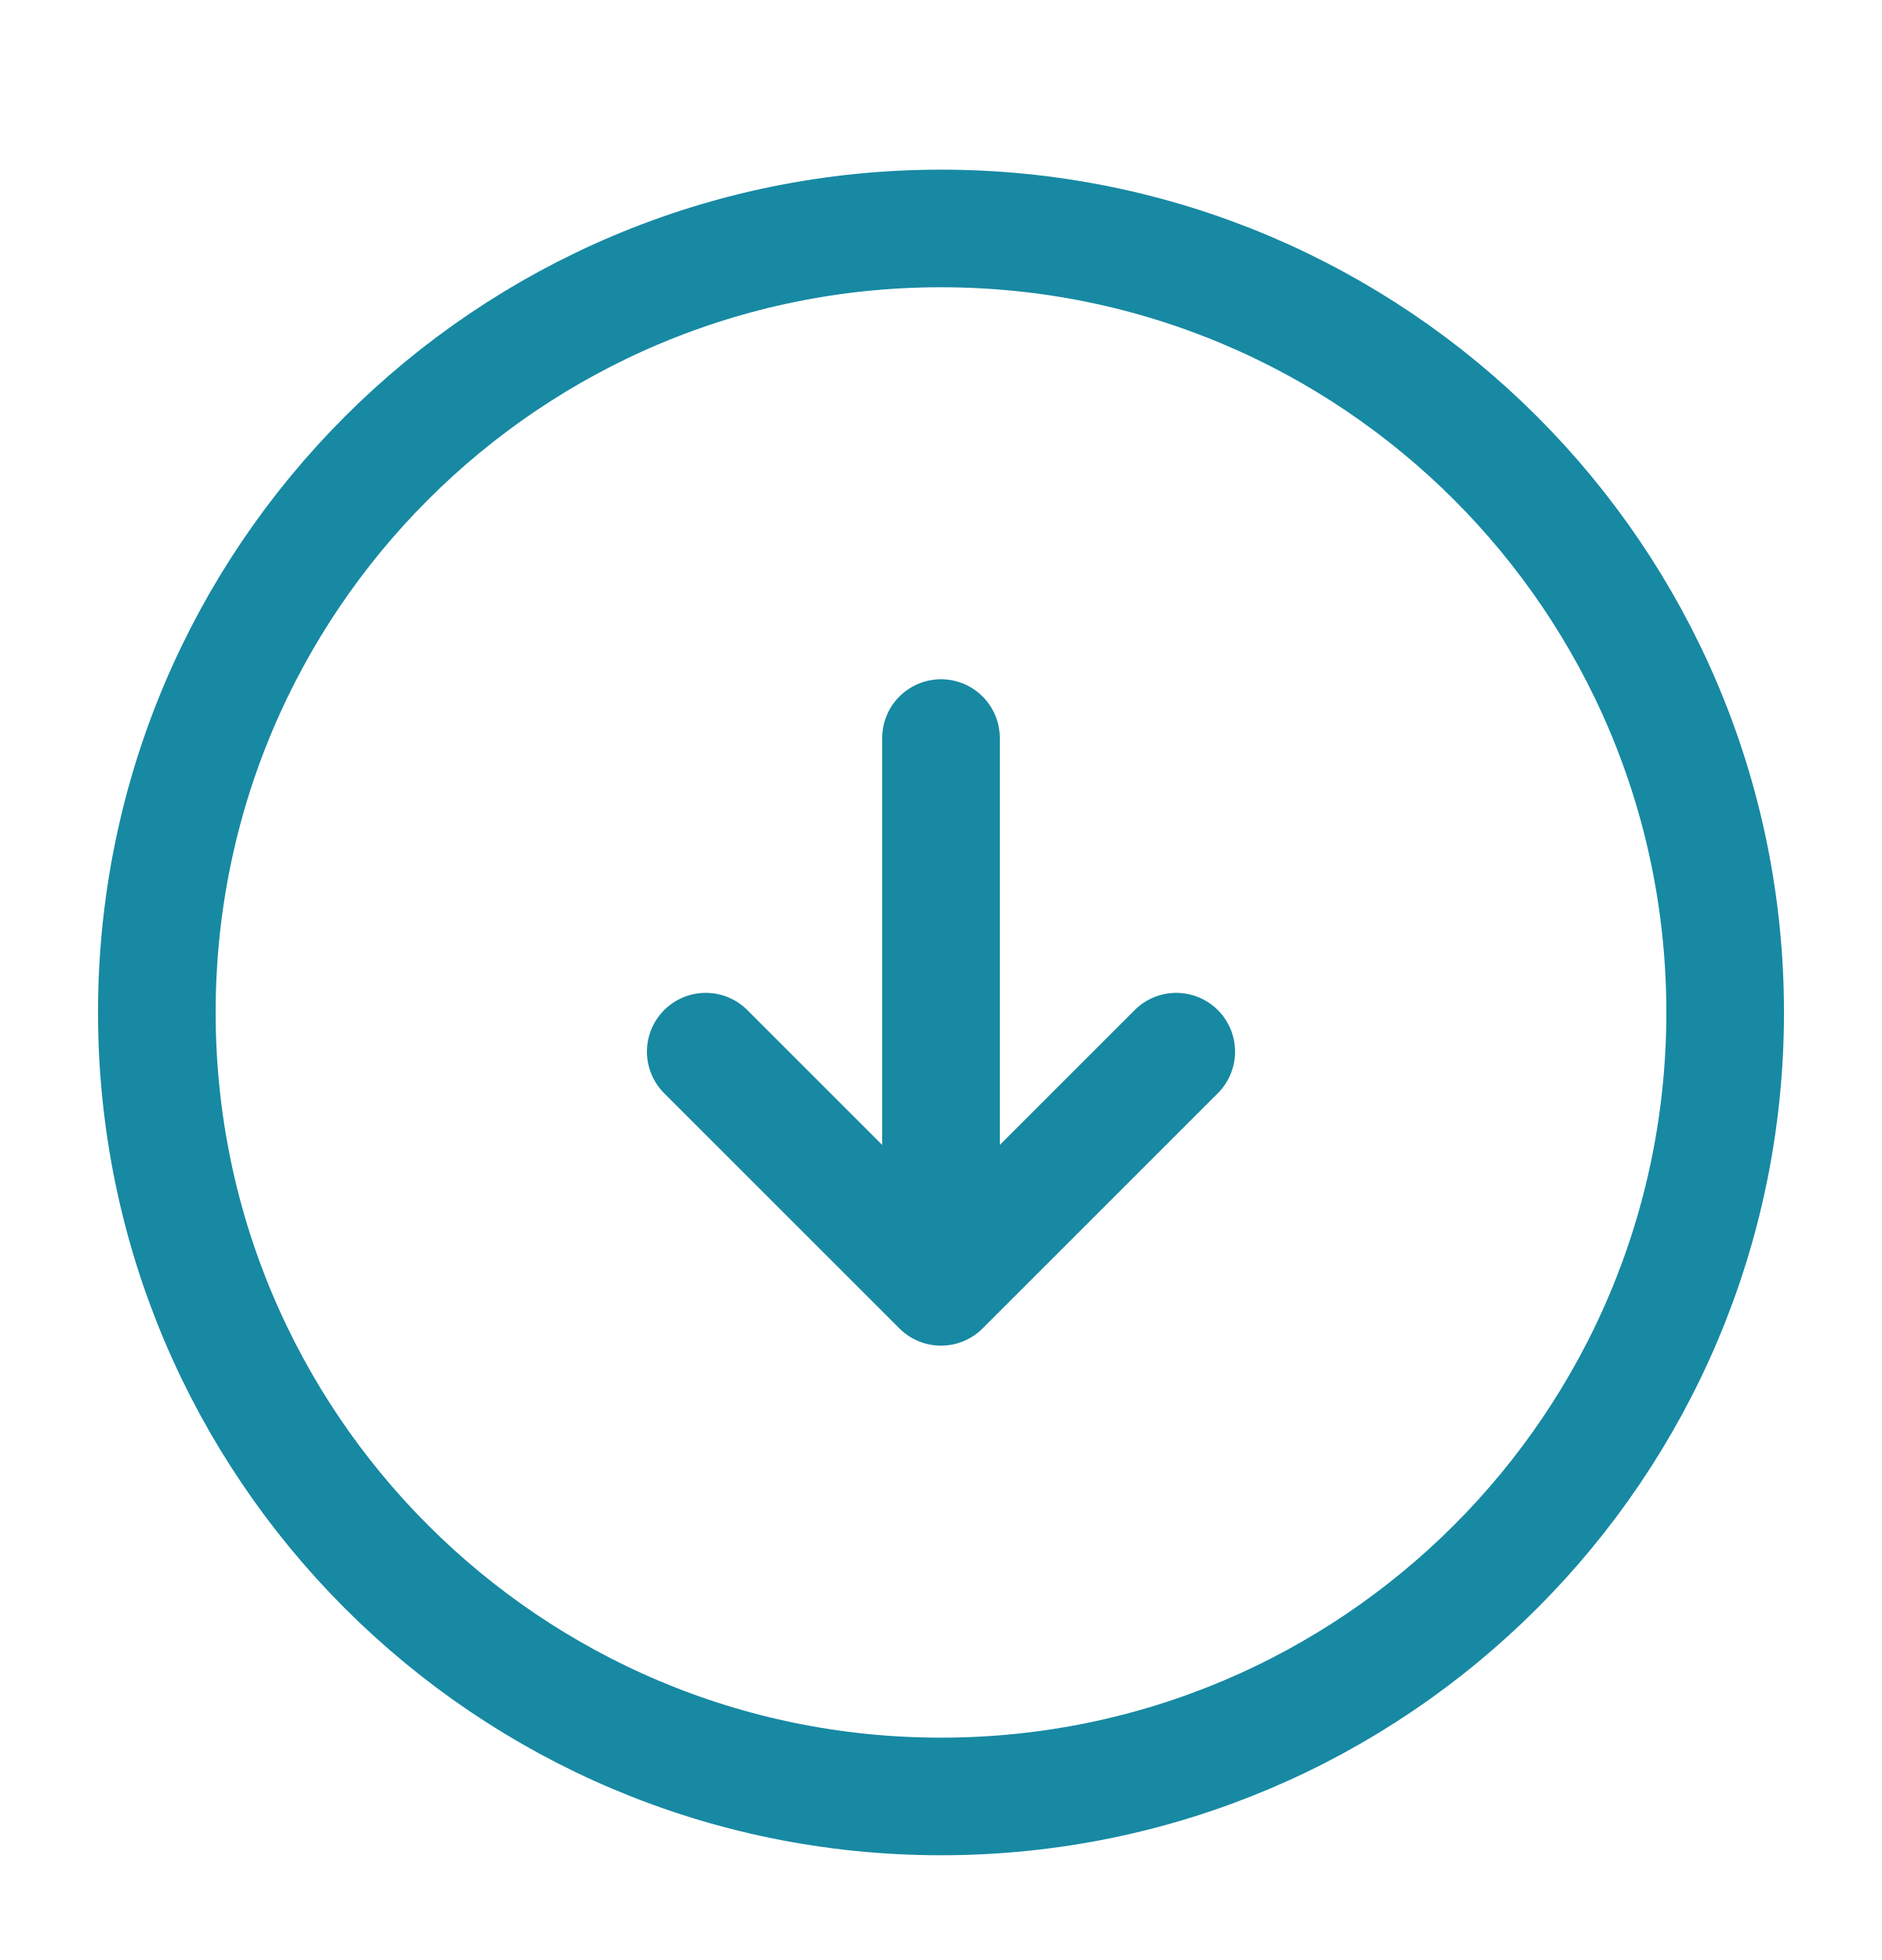
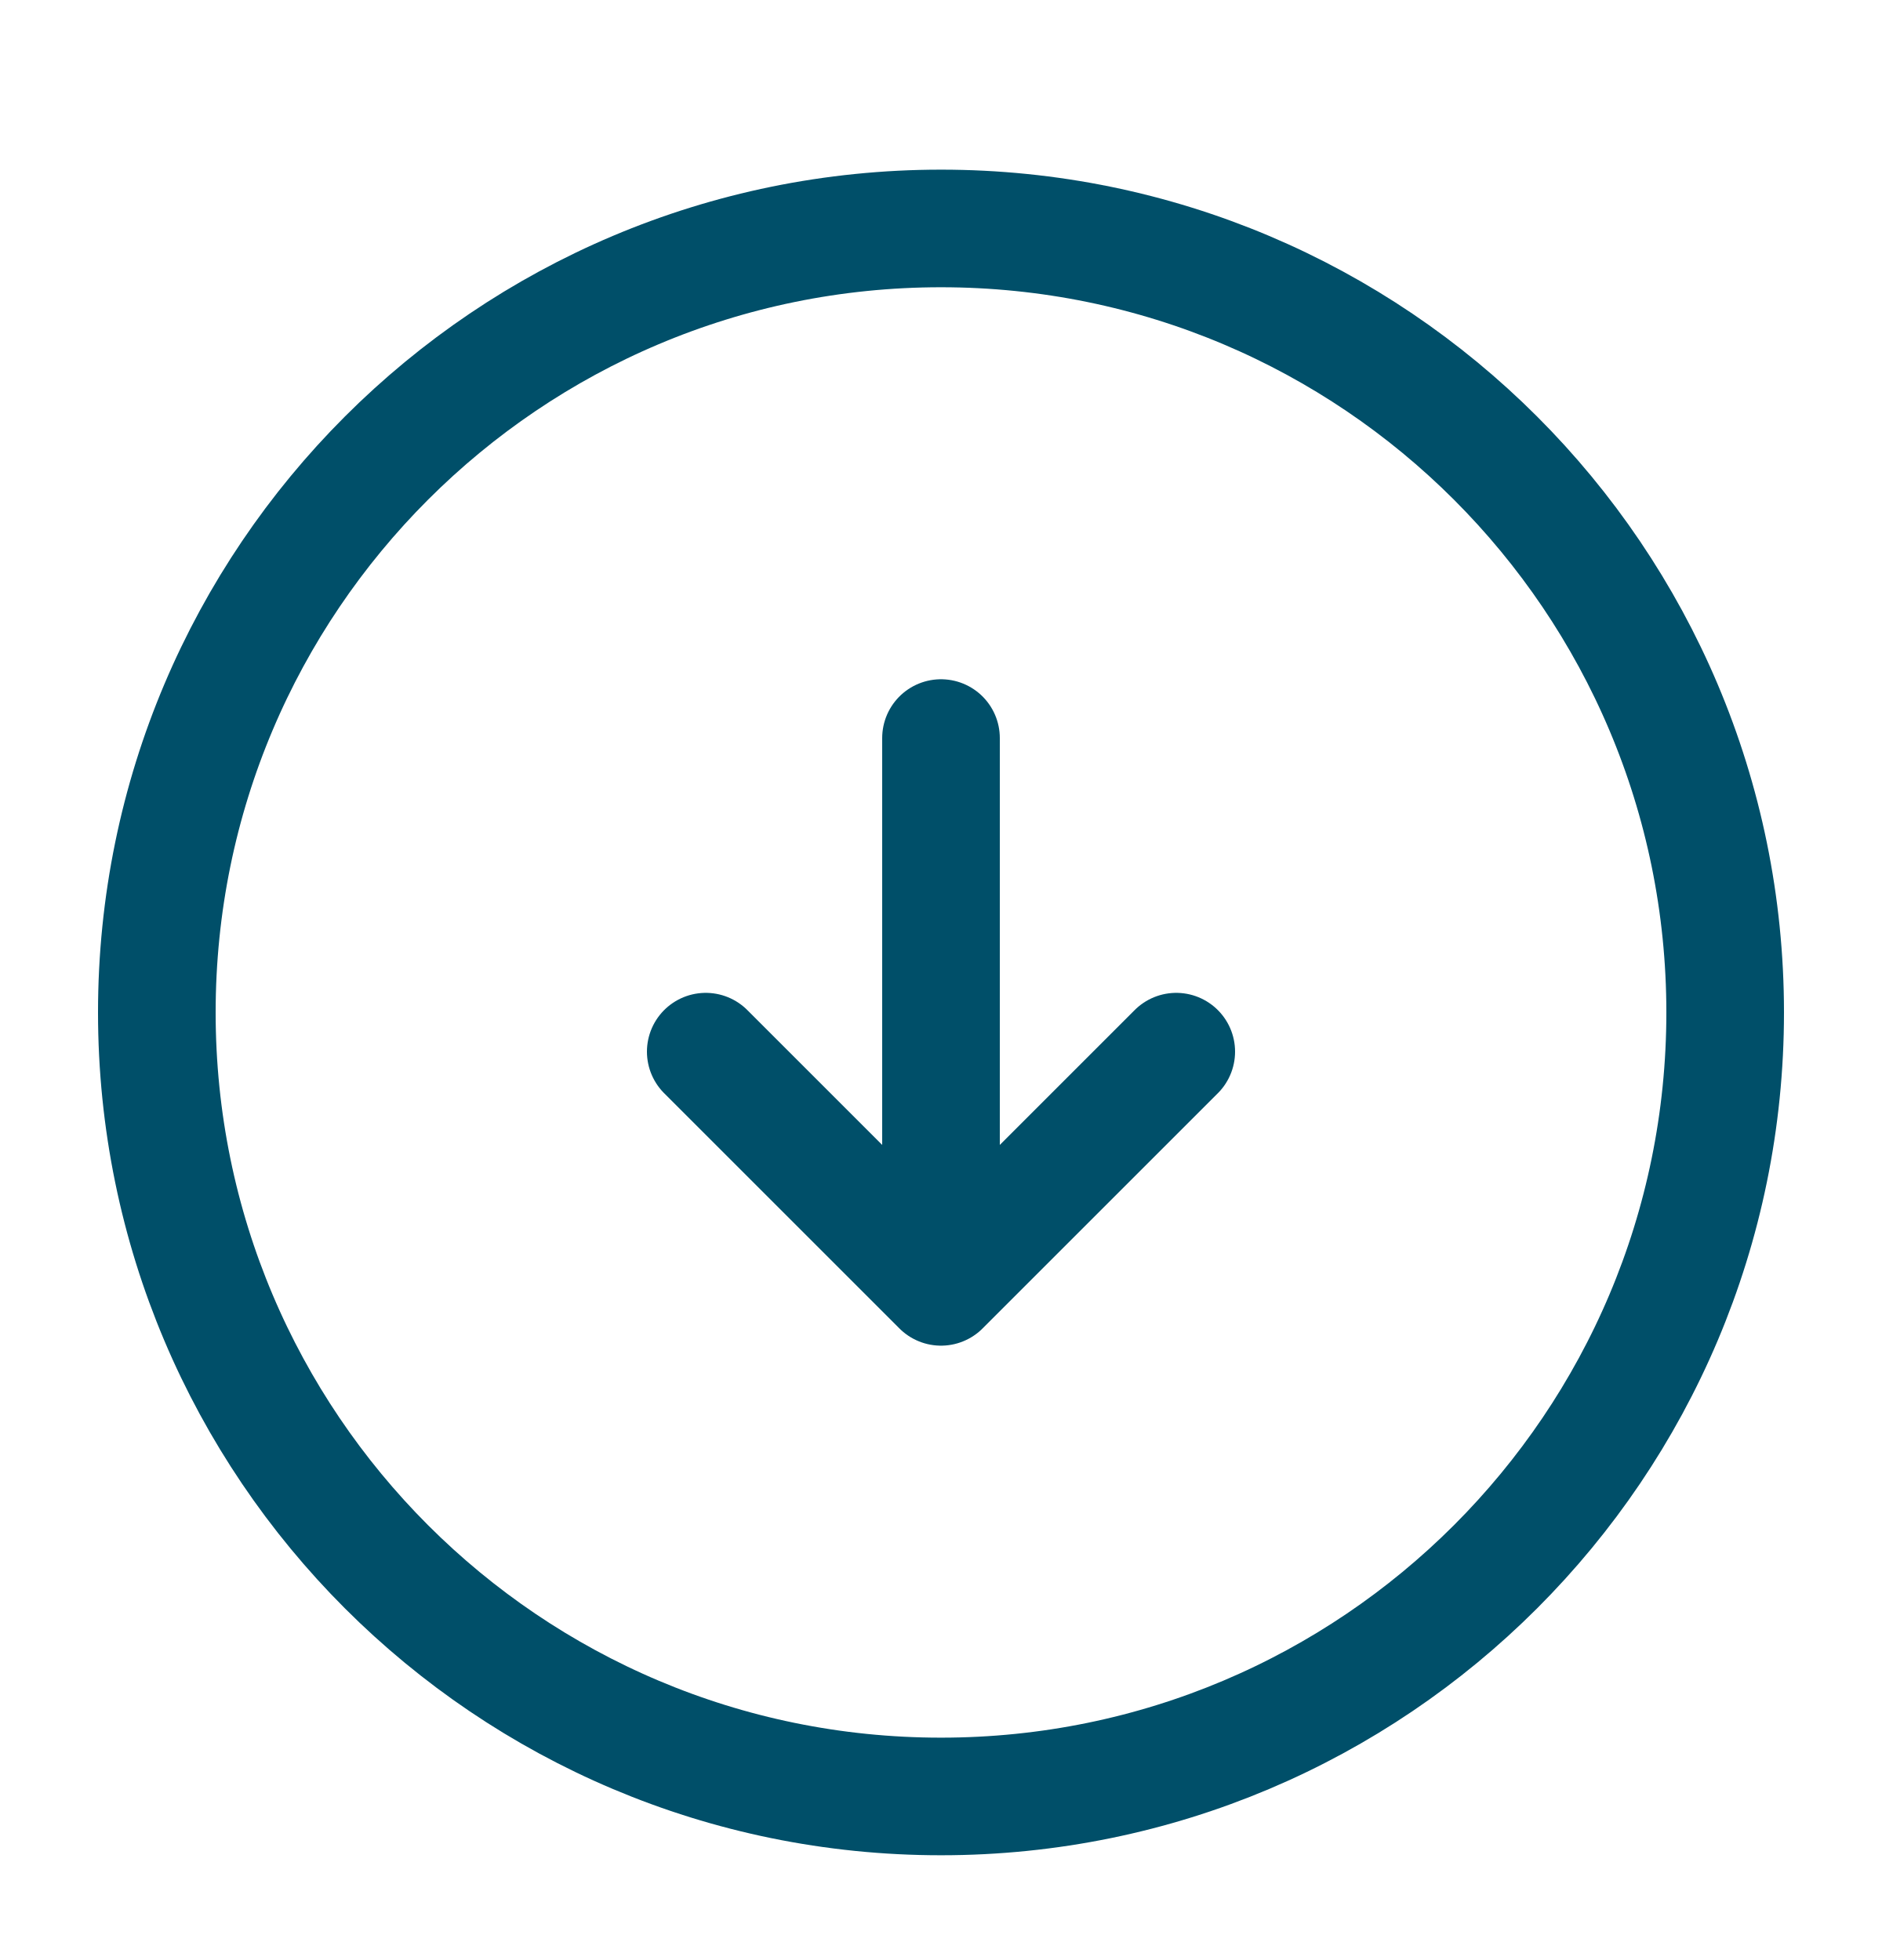
<svg xmlns="http://www.w3.org/2000/svg" width="24" height="25" viewBox="0 0 24 25" fill="none">
-   <path d="M12 22.914C17.523 22.914 22 18.436 22 12.914C22 7.391 17.523 2.914 12 2.914C6.477 2.914 2 7.391 2 12.914C2 18.436 6.477 22.914 12 22.914Z" stroke="#1789A3" stroke-width="1.5" stroke-linecap="round" stroke-linejoin="round" />
-   <path d="M12 9.414V15.414" stroke="#1789A3" stroke-width="1.5" stroke-linecap="round" stroke-linejoin="round" />
-   <path d="M9 13.414L12 16.414L15 13.414" stroke="#1789A3" stroke-width="1.5" stroke-linecap="round" stroke-linejoin="round" />
+   <path d="M12 22.914C17.523 22.914 22 18.436 22 12.914C22 7.391 17.523 2.914 12 2.914C6.477 2.914 2 7.391 2 12.914C2 18.436 6.477 22.914 12 22.914Z" stroke="#004f69" stroke-width="1.5" stroke-linecap="round" stroke-linejoin="round" />
+   <path d="M12 9.414V15.414" stroke="#004f69" stroke-width="1.5" stroke-linecap="round" stroke-linejoin="round" />
+   <path d="M9 13.414L12 16.414L15 13.414" stroke="#004f69" stroke-width="1.5" stroke-linecap="round" stroke-linejoin="round" />
</svg>
